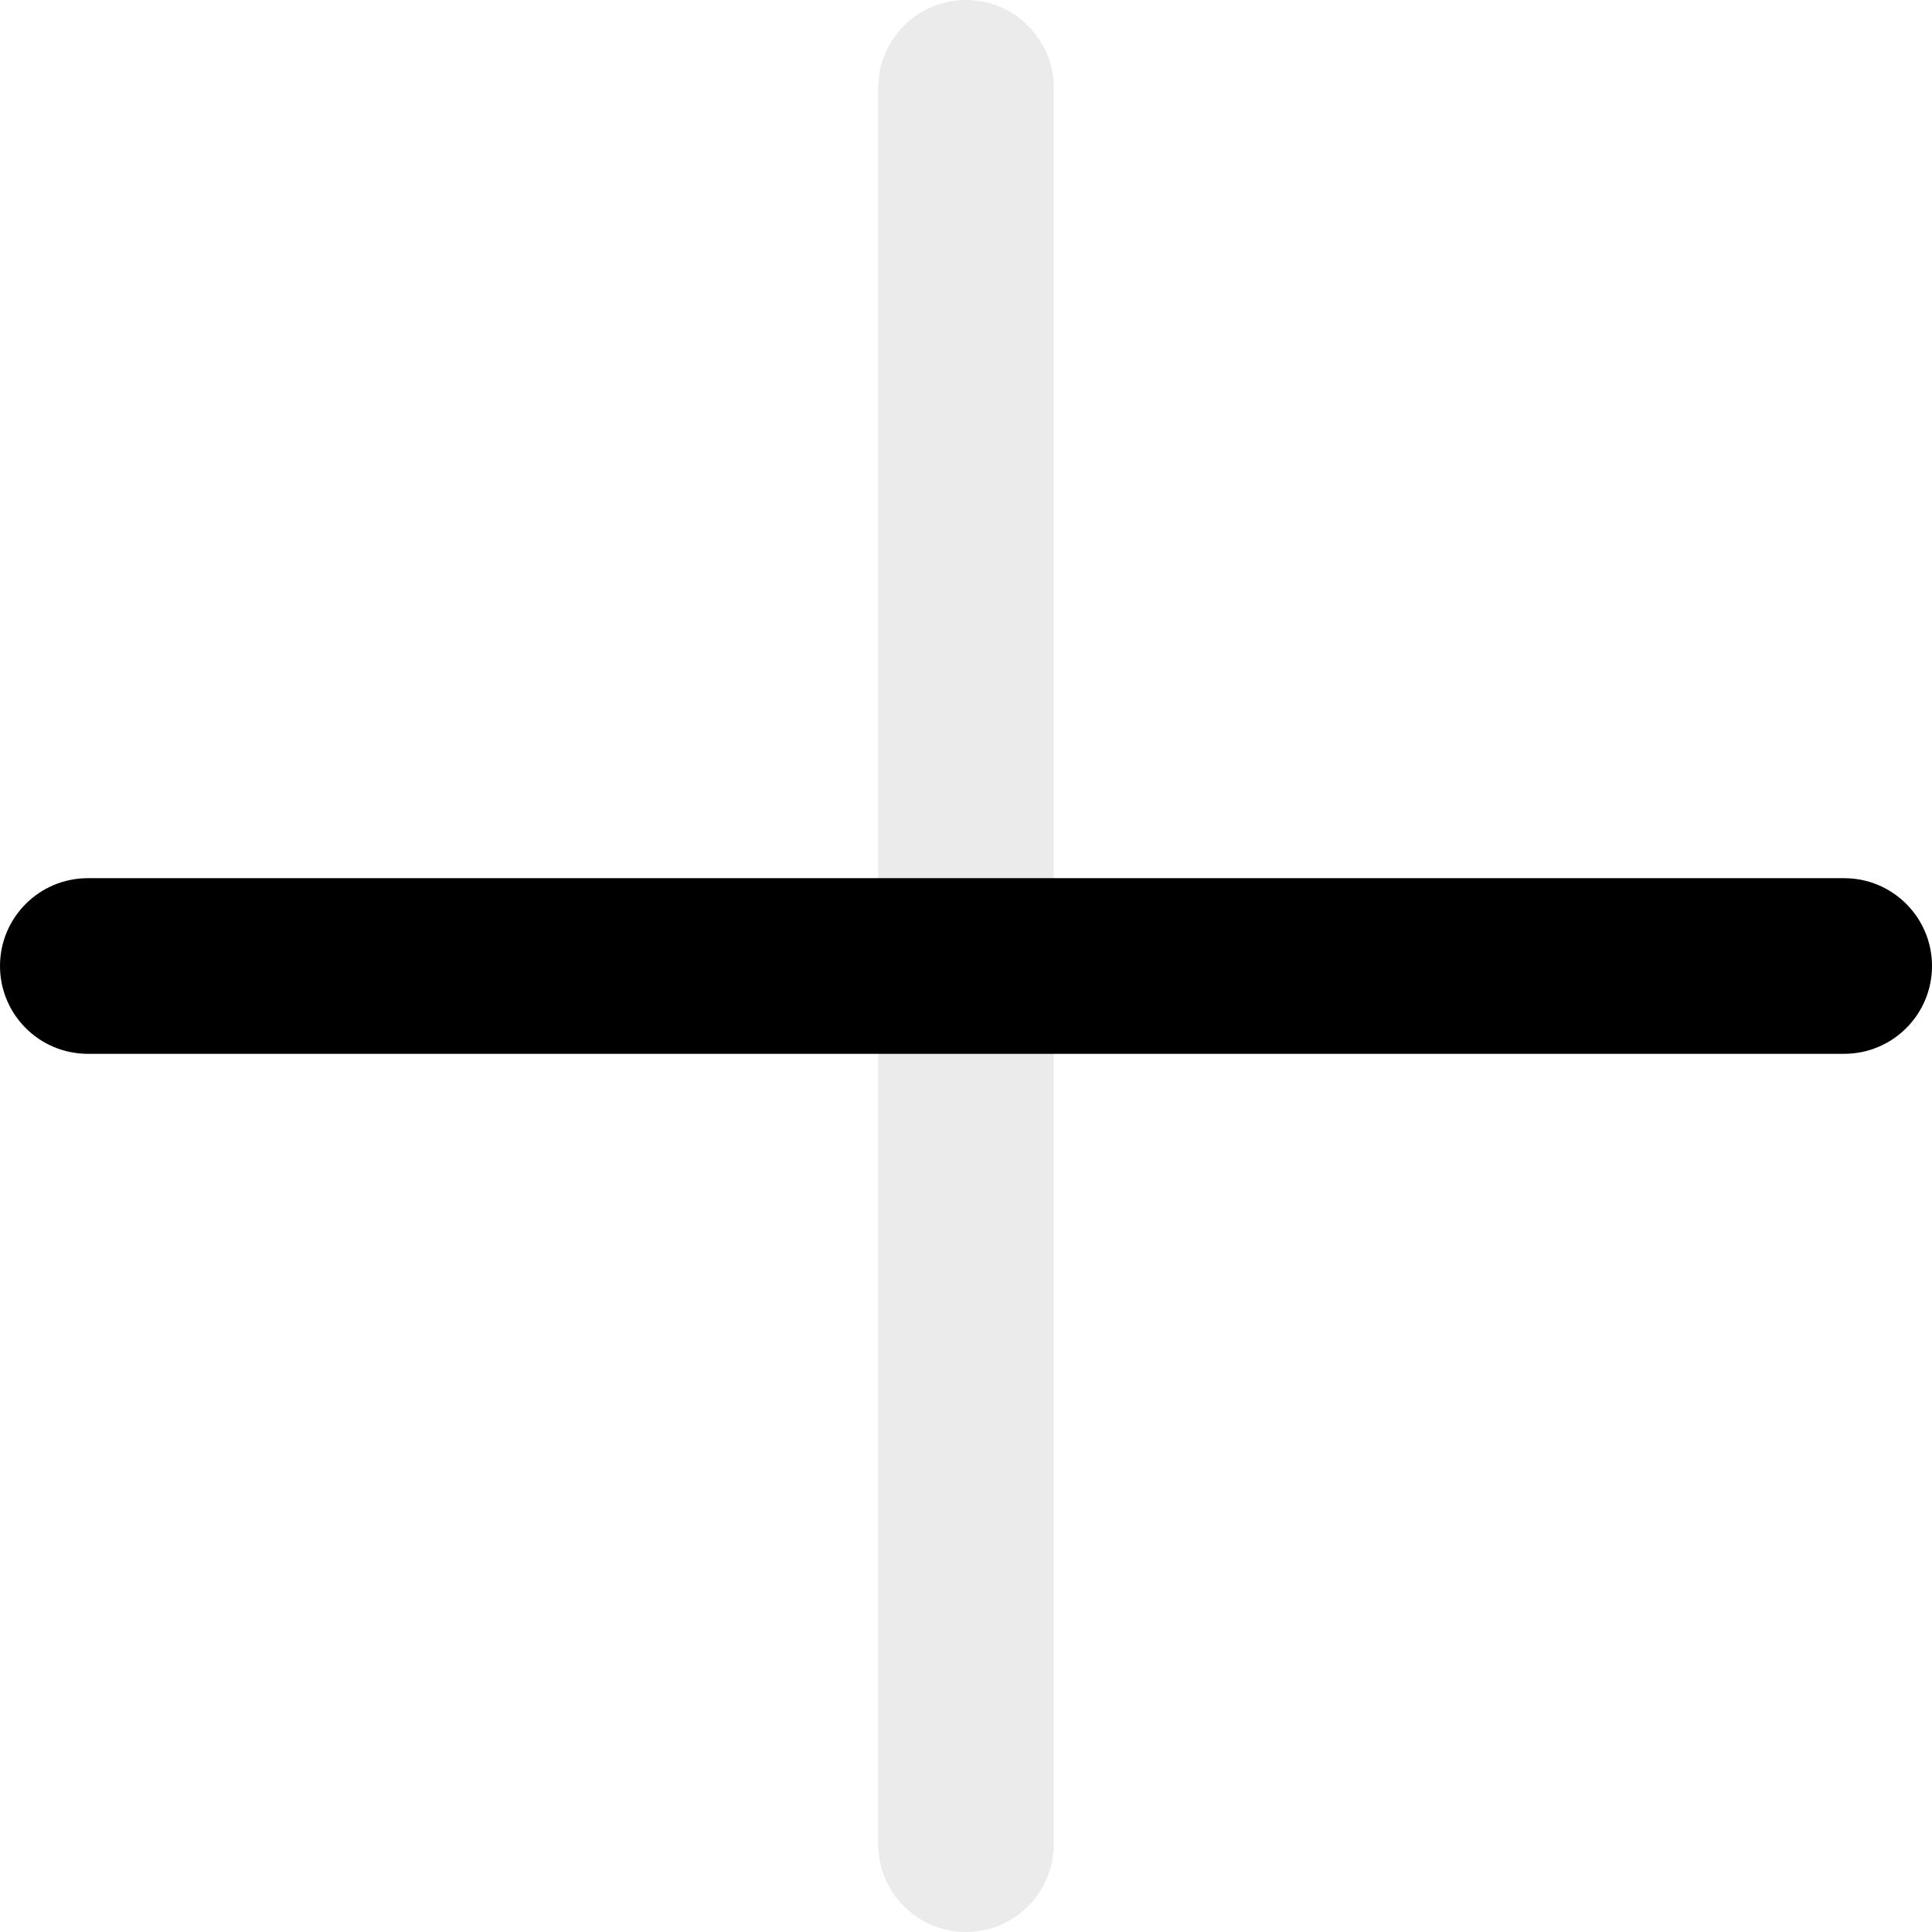
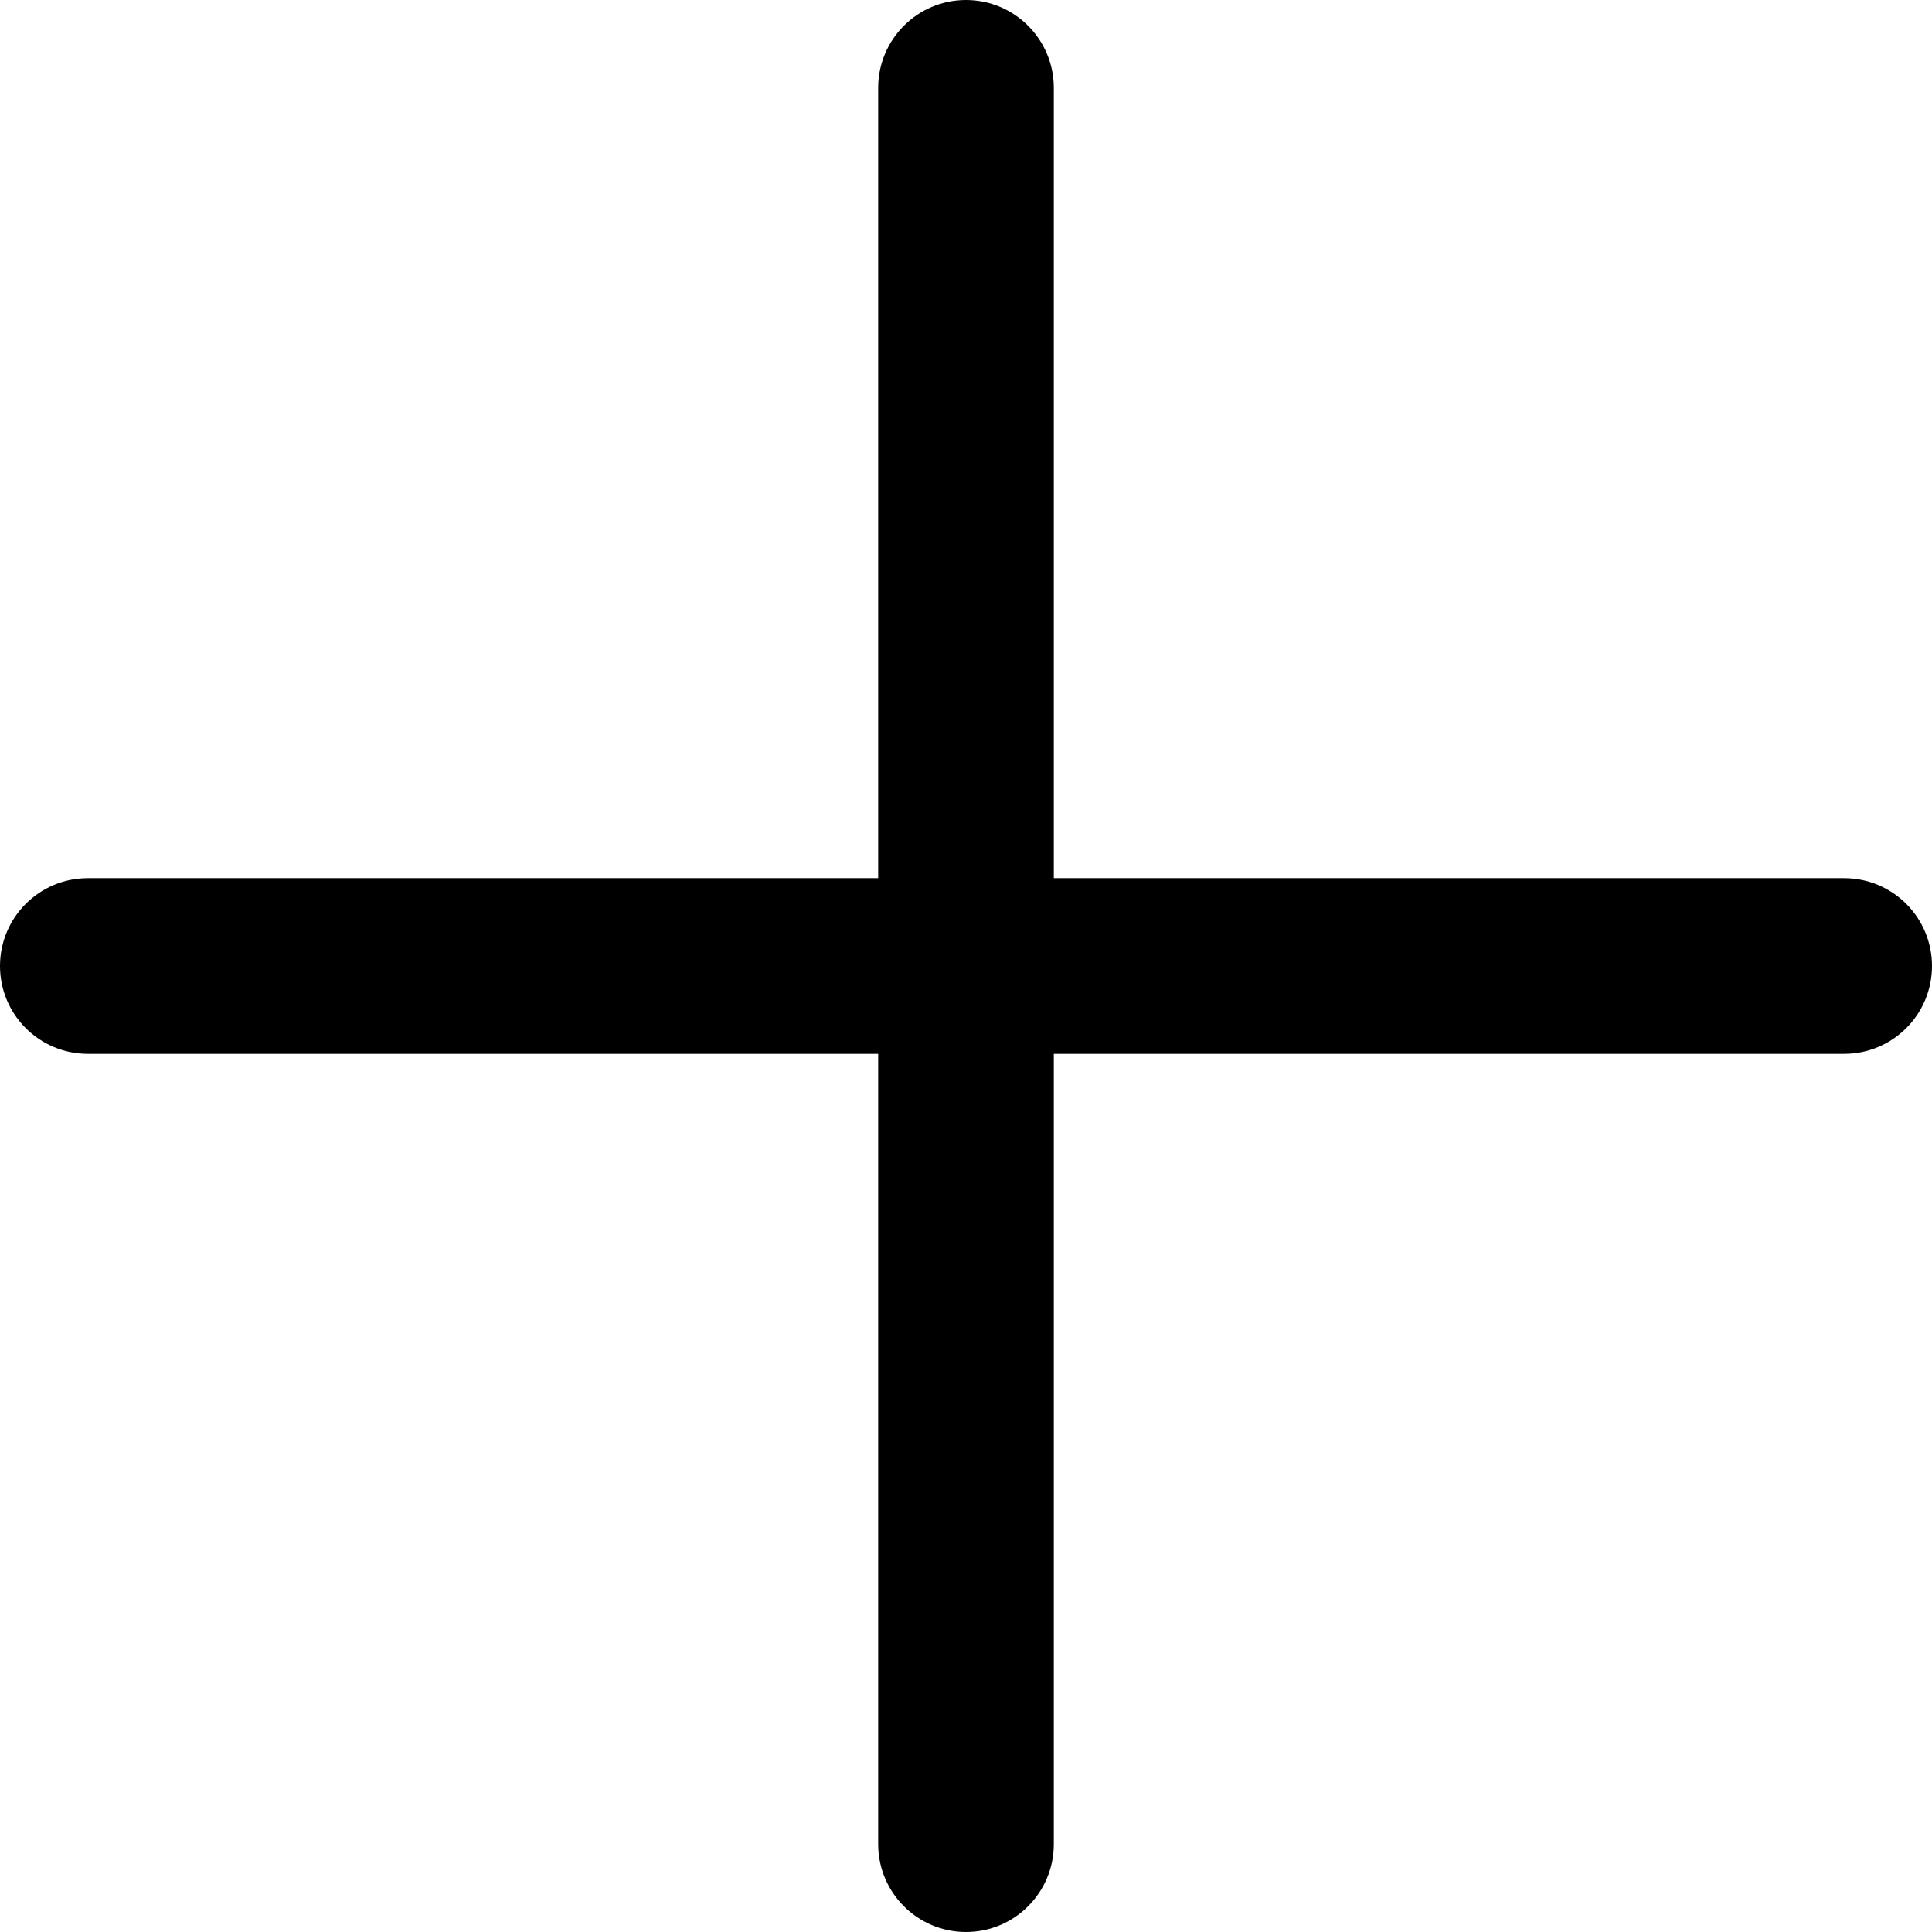
<svg xmlns="http://www.w3.org/2000/svg" width="22" height="22" viewBox="0 0 22 22" fill="current">
-   <rect x="10" width="2" height="22" rx="1" fill="#EBEBEB" />
+   <rect x="10" width="2" height="22" rx="1" fill="current" />
  <rect y="12" width="2" height="22" rx="1" transform="rotate(-90 0 12)" />
</svg>
